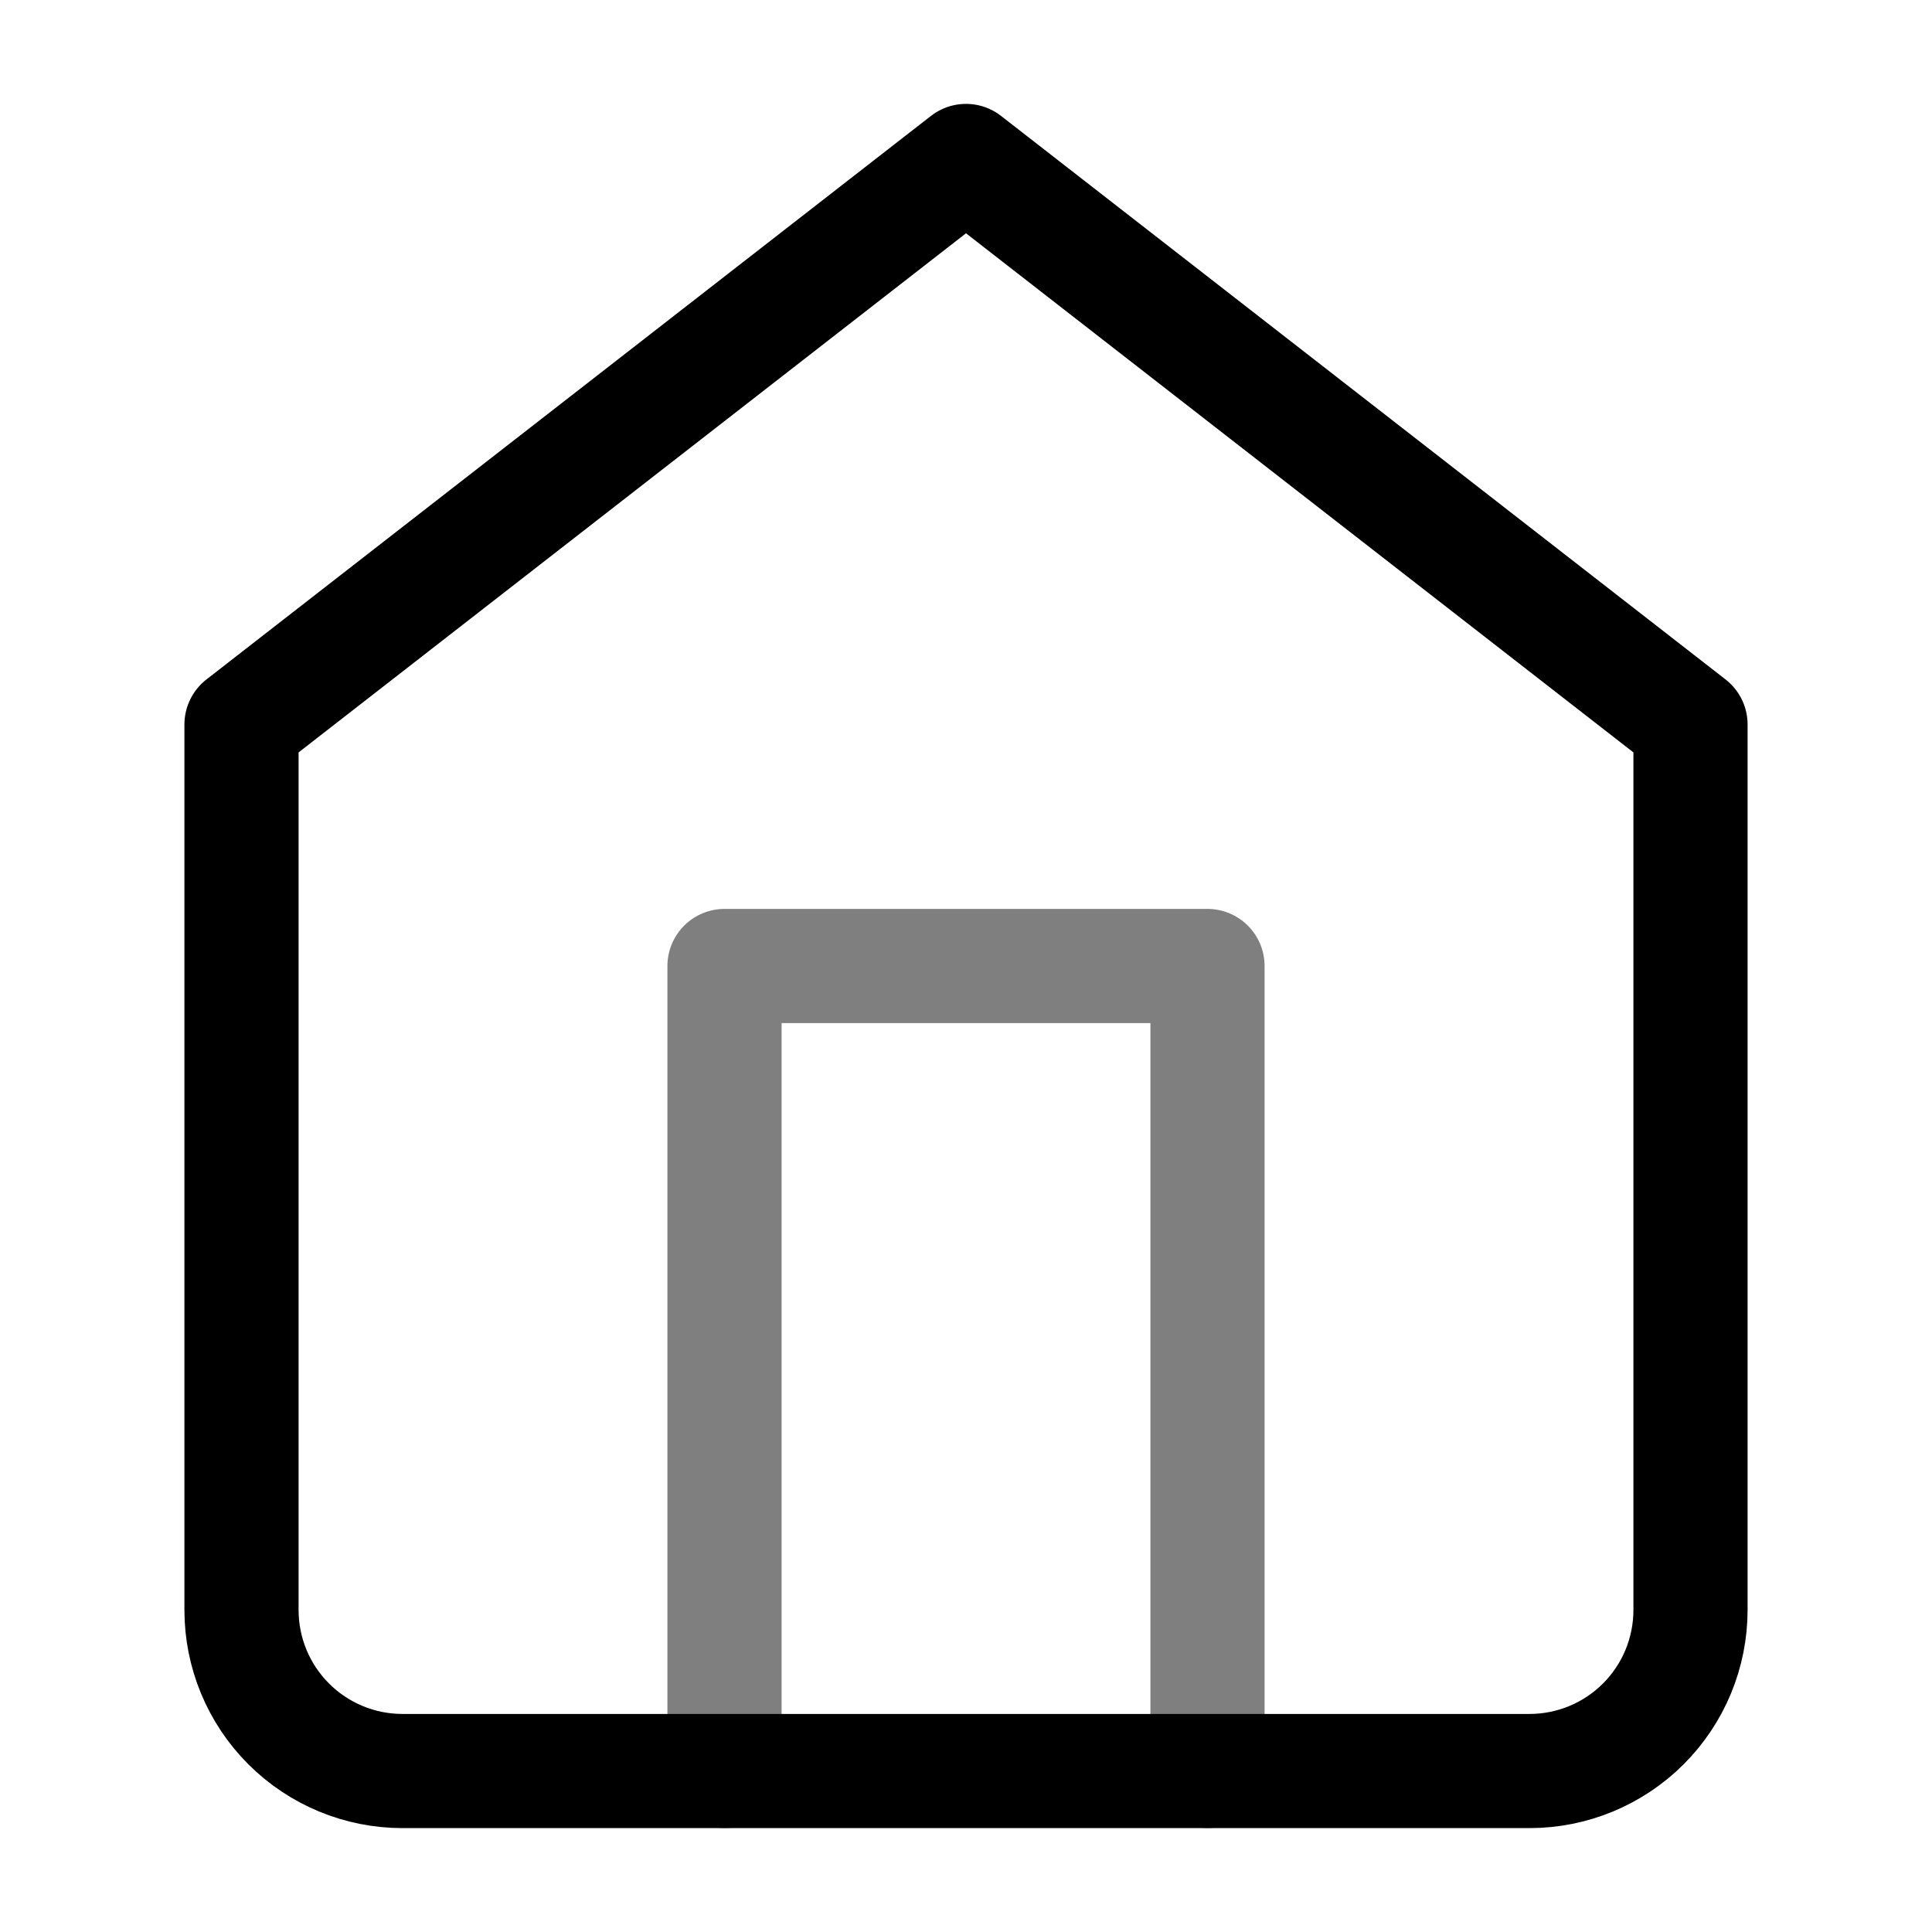
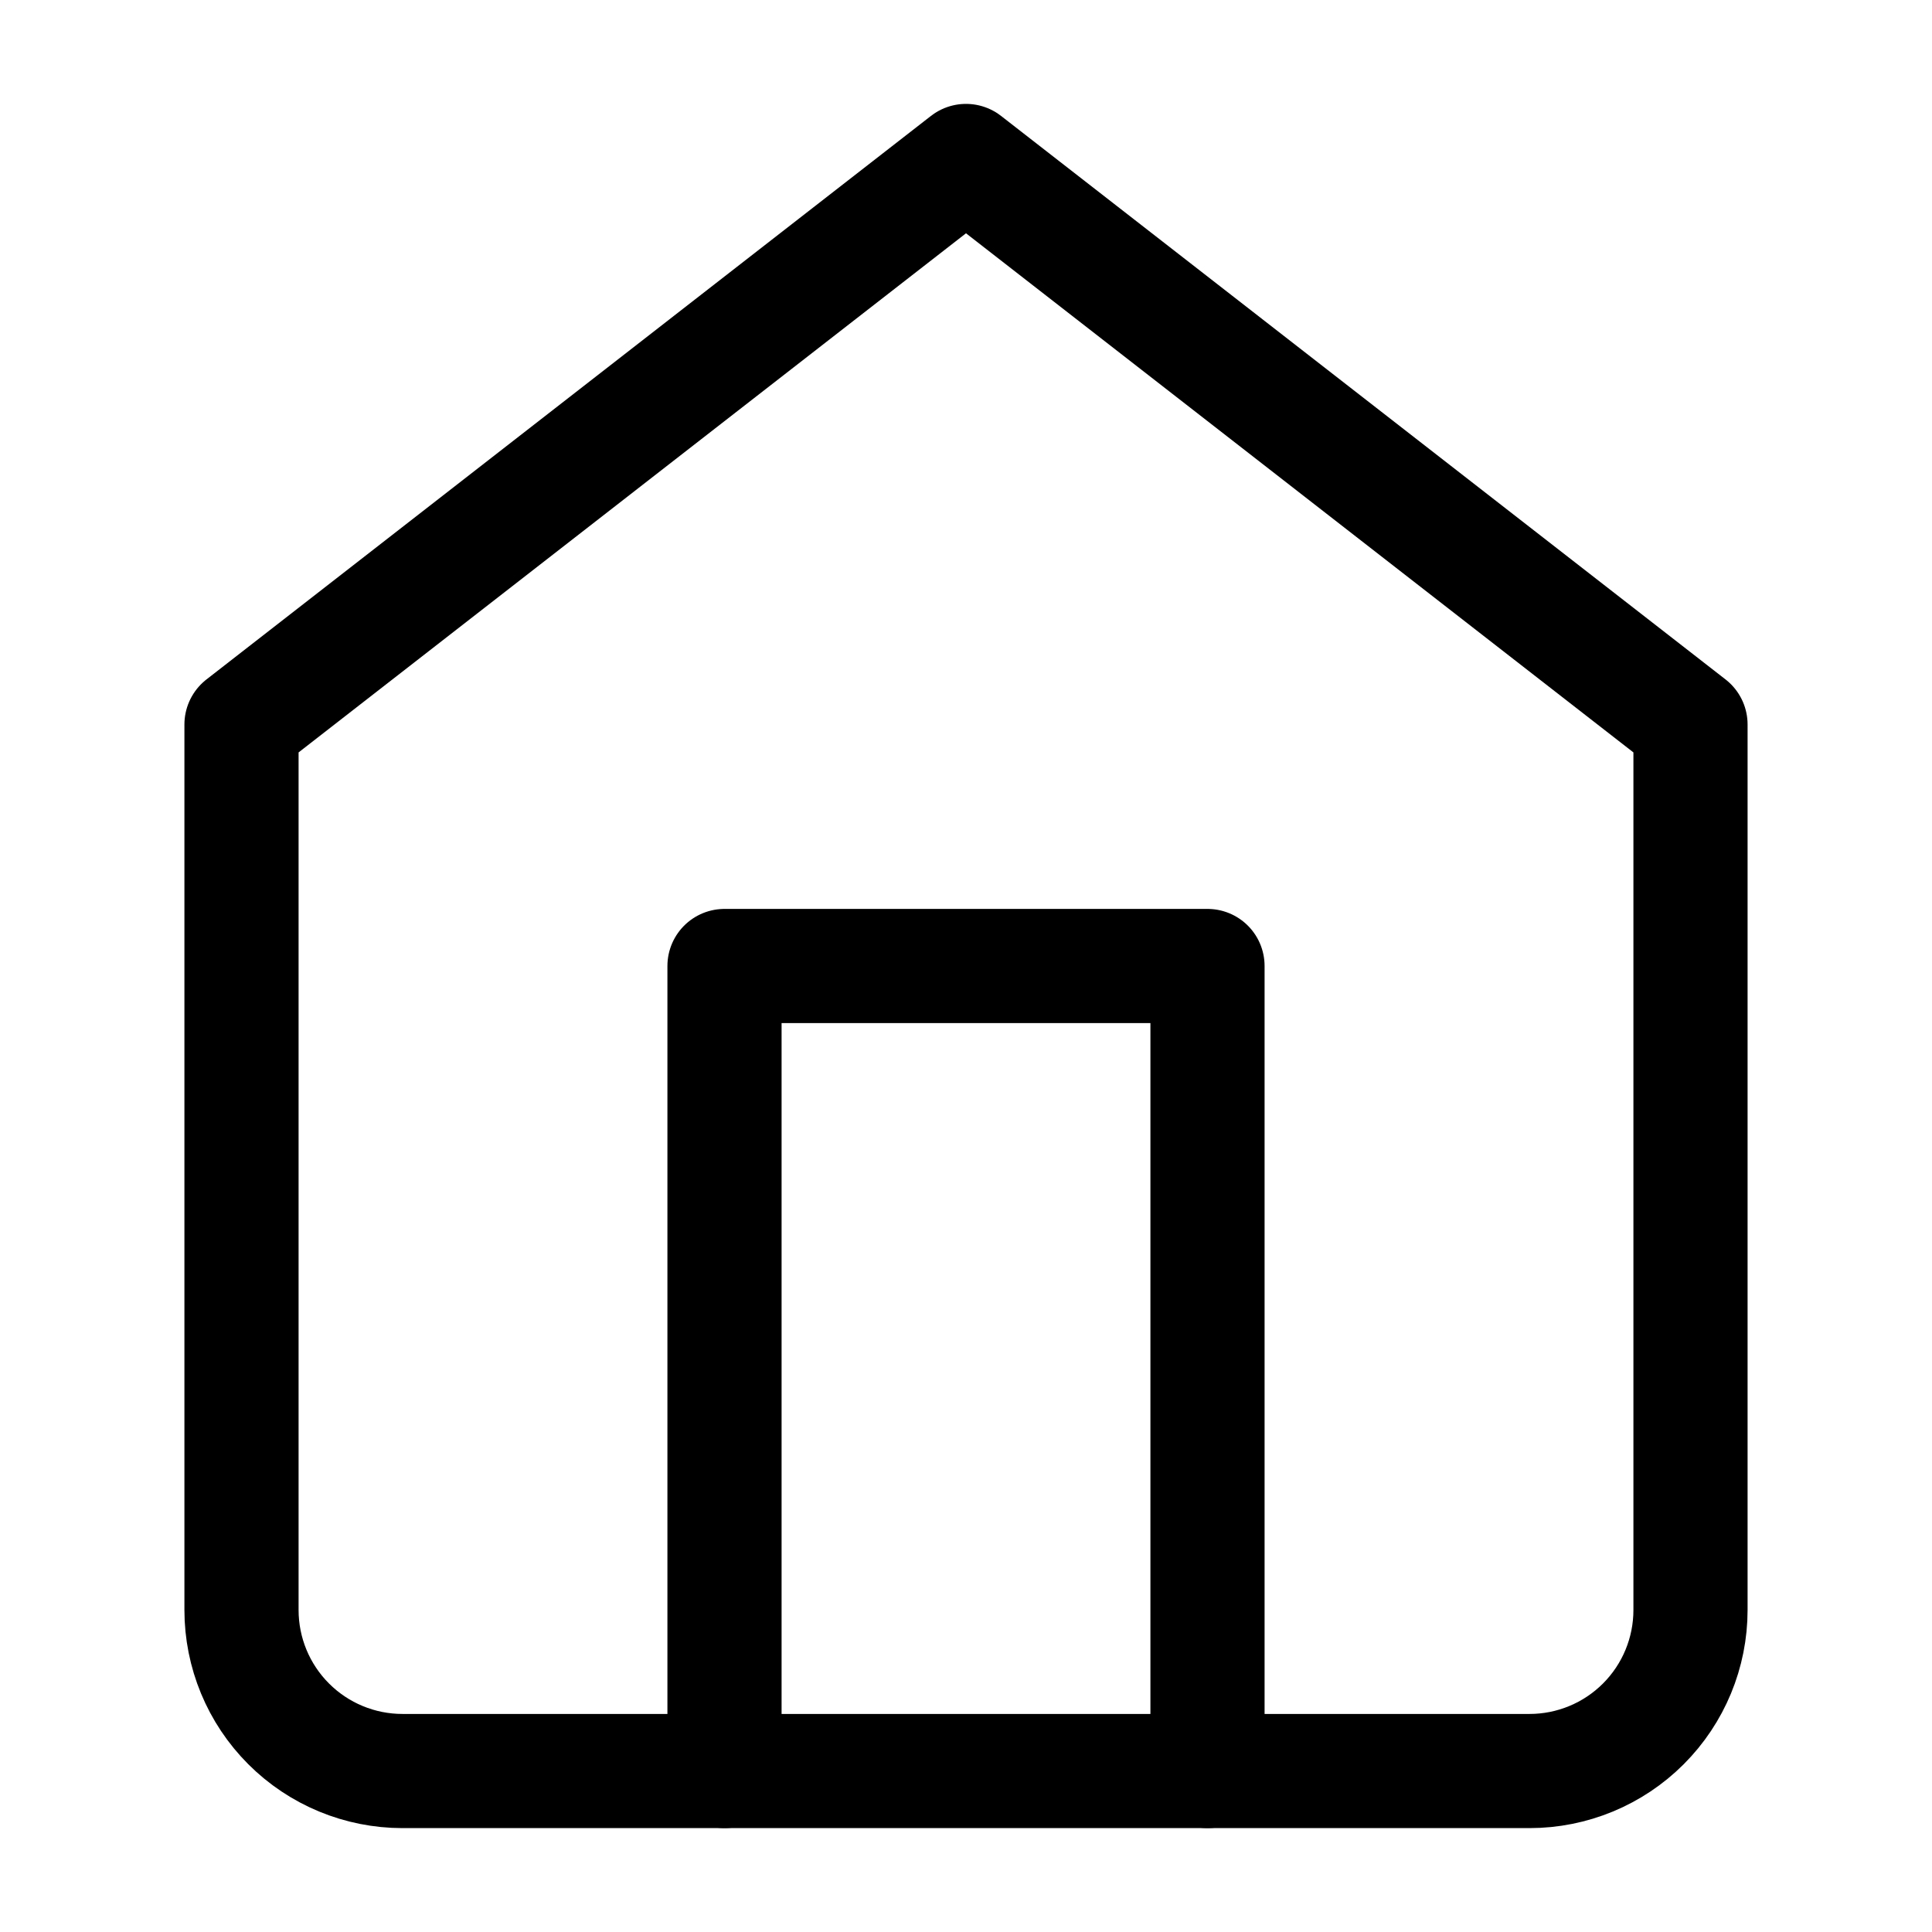
<svg xmlns="http://www.w3.org/2000/svg" width="22" height="22" viewBox="0 0 22 22" fill="none">
  <g id="home">
    <path id="Vector" d="M2.75 8.25L11 1.833L19.25 8.25V18.333C19.25 18.82 19.057 19.286 18.713 19.63C18.369 19.974 17.903 20.167 17.417 20.167H4.583C4.097 20.167 3.631 19.974 3.287 19.63C2.943 19.286 2.75 18.82 2.75 18.333V8.25Z" stroke="black" stroke-opacity="1" stroke-width="1.3" stroke-linecap="round" stroke-linejoin="round" />
-     <path id="Vector_2" d="M8.25 20.167V11H13.75V20.167" stroke="black" stroke-opacity="0.5" stroke-width="1.3" stroke-linecap="round" stroke-linejoin="round" />
+     <path id="Vector_2" d="M8.25 20.167V11H13.75V20.167" stroke="black" stroke-opacity="1" stroke-width="1.3" stroke-linecap="round" stroke-linejoin="round" />
  </g>
</svg>
